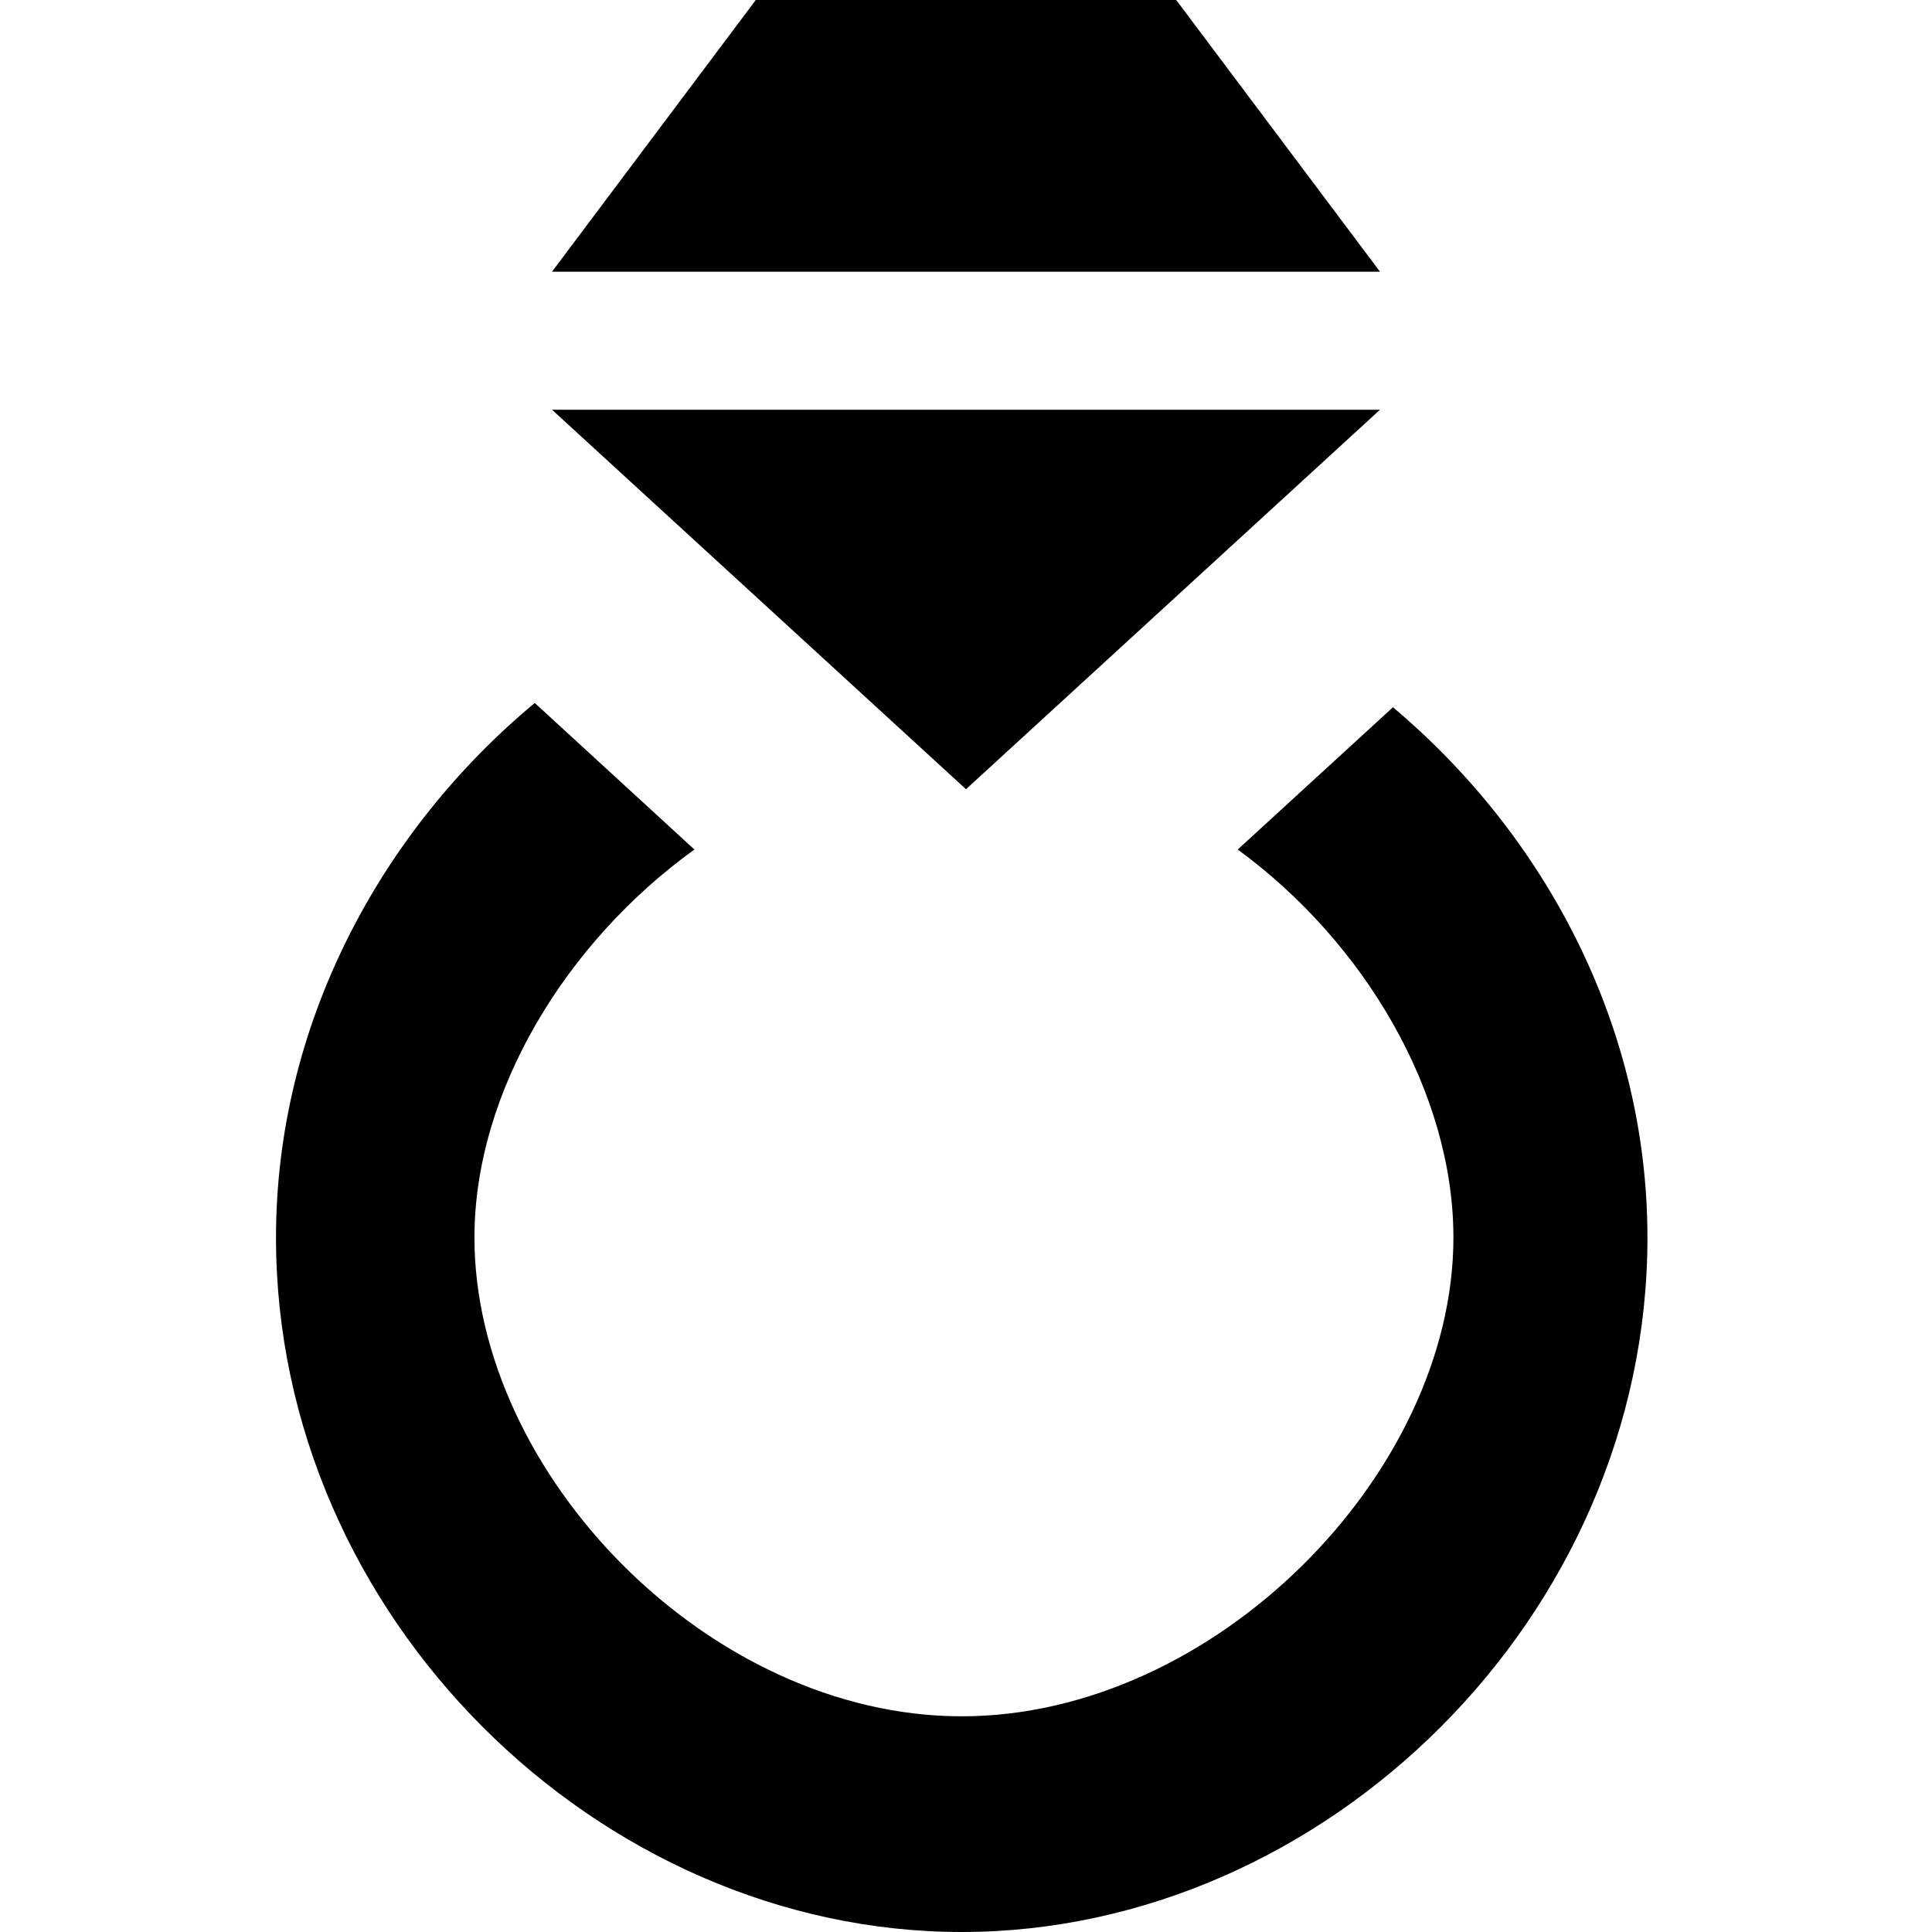
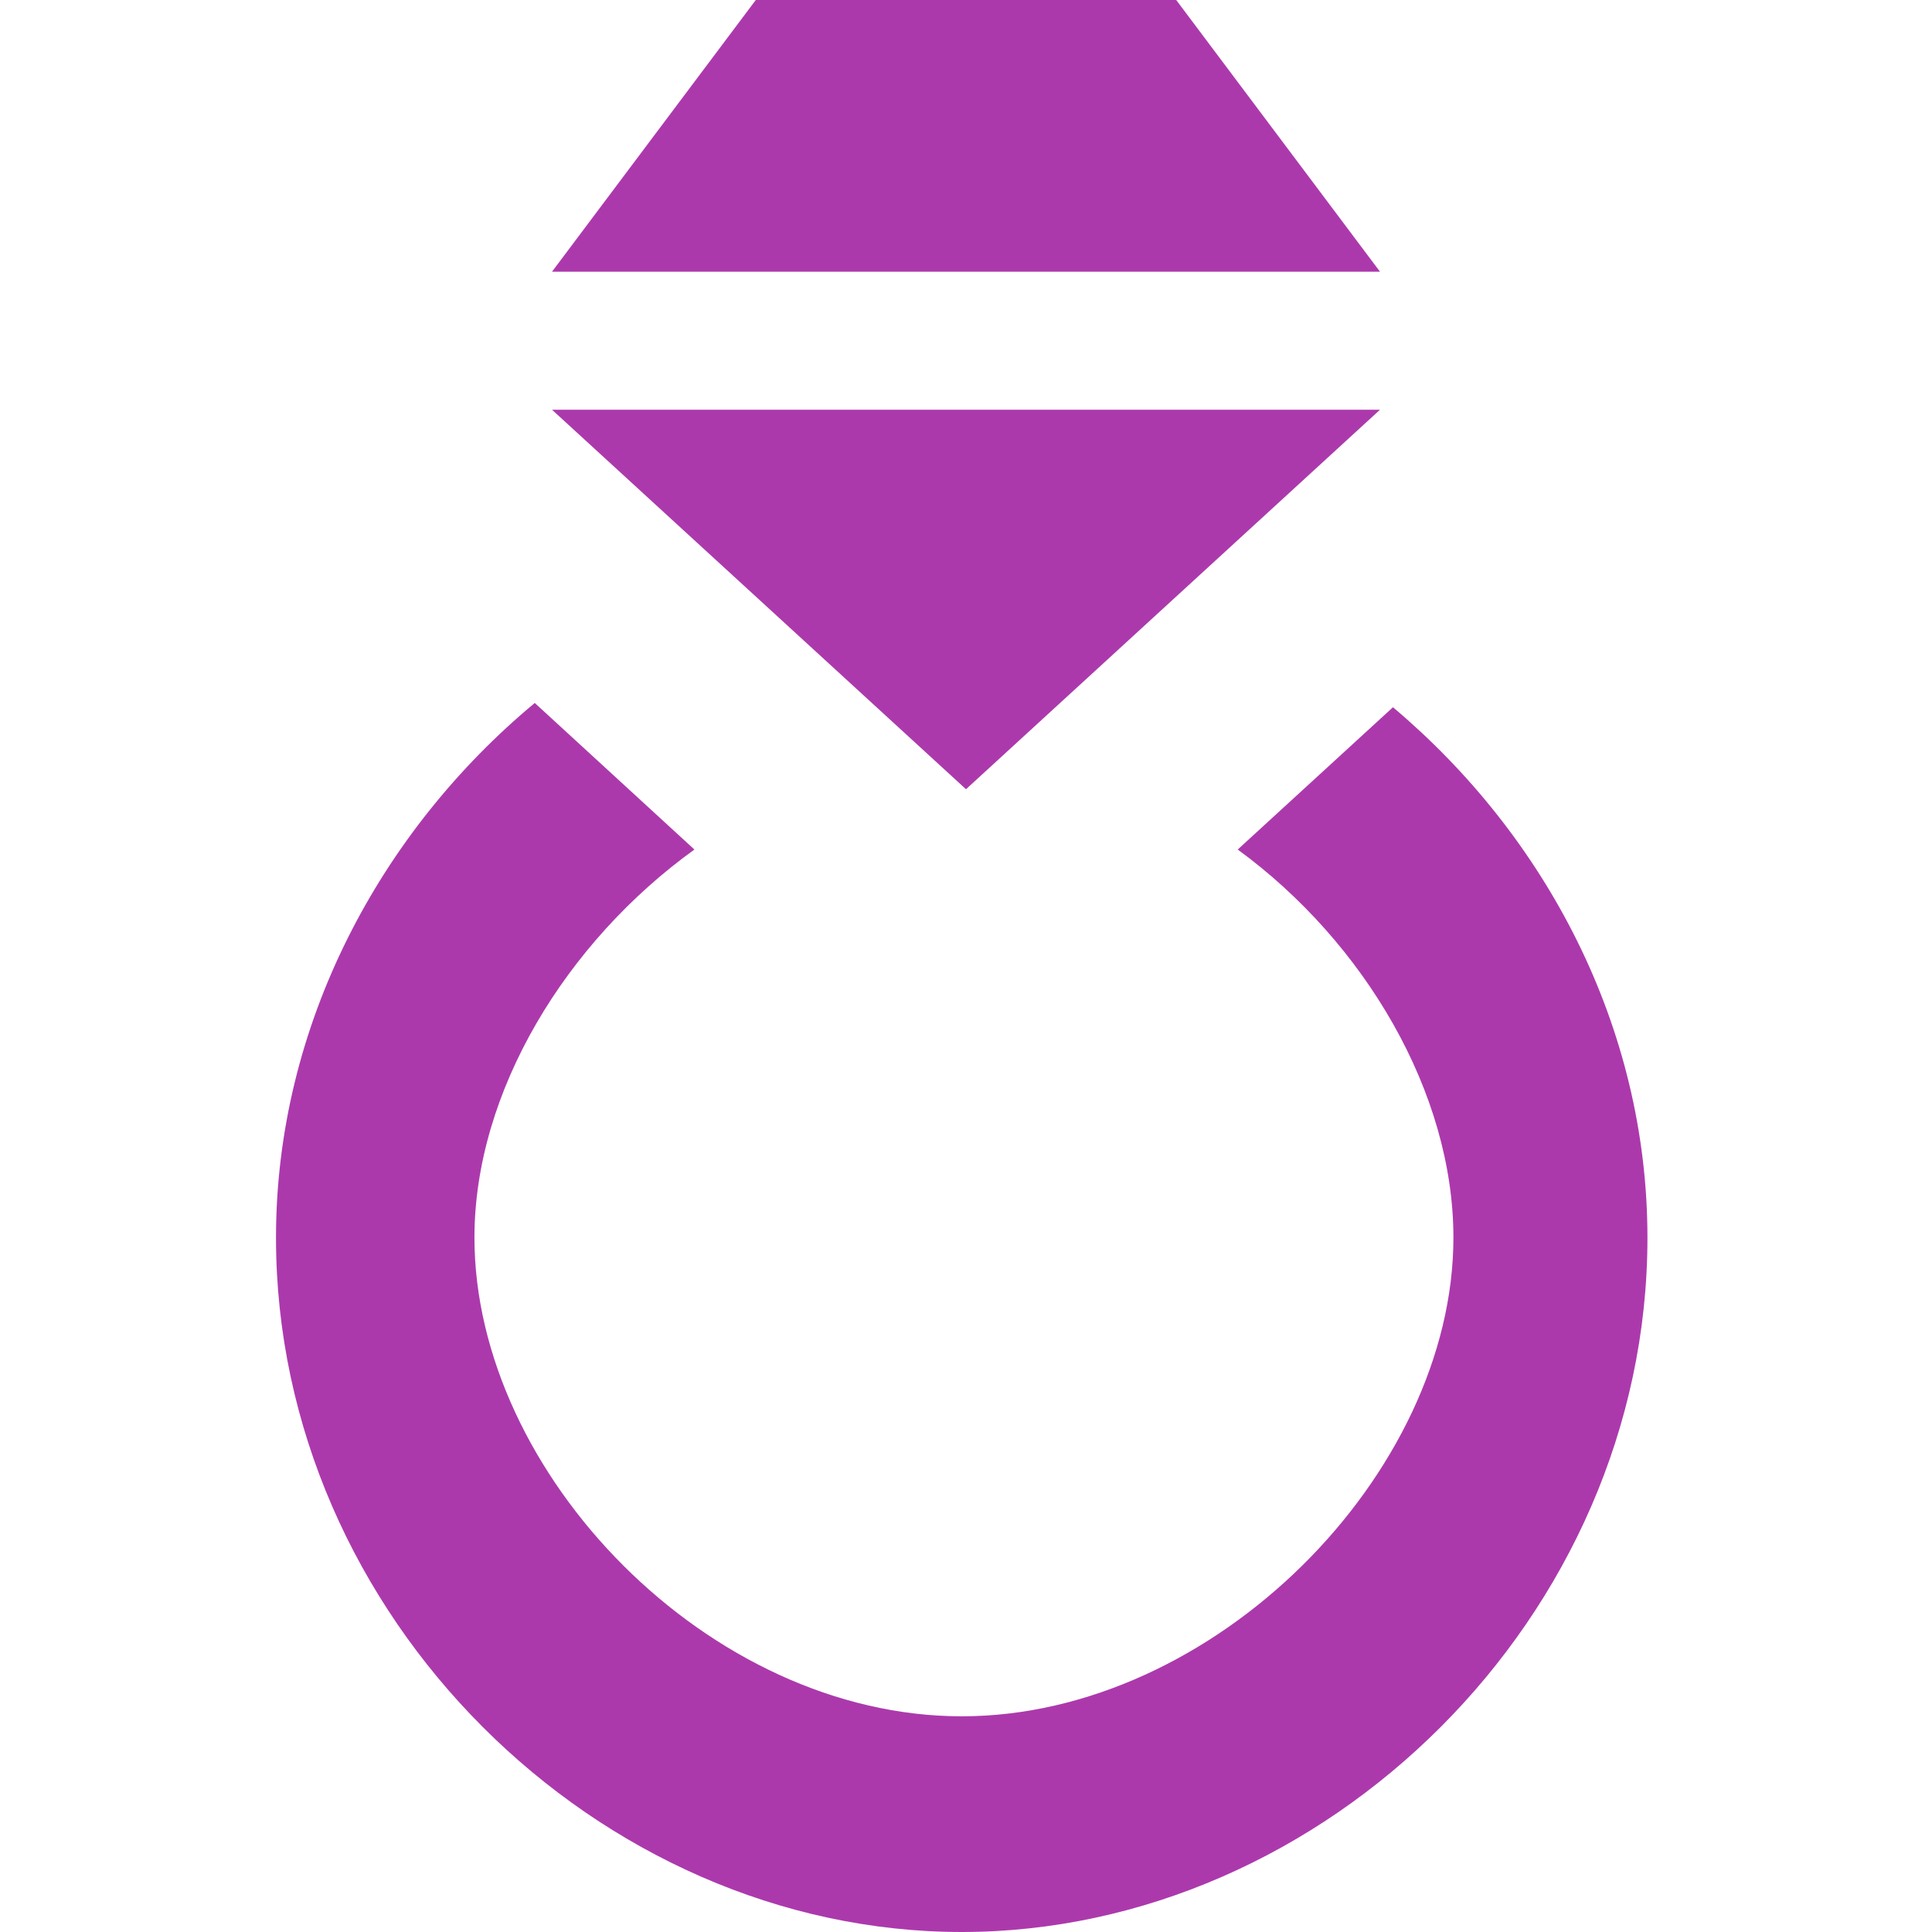
<svg xmlns="http://www.w3.org/2000/svg" version="1.1" width="14" height="14" viewBox="0 0 14 14" id="svg2">
  <defs id="defs6" />
  <rect width="14" height="14" x="0" y="0" id="canvas" style="fill:none;stroke:none;visibility:hidden" />
-   <path d="m 5.5,-0.031 -1.5,2 6,0 -1.5,-2 -3,0 z m -1.5,3 3,2.75 3,-2.75 -6,0 z m -0.125,2.125 C 2.759,6.022 2,7.423 2,8.969 2,11.717 4.34,14 6.969,14 9.598,14 11.938,11.717 11.938,8.969 11.938,7.435 11.196,6.053 10.094,5.125 L 8.969,6.156 c 0.921,0.673 1.563,1.764 1.563,2.812 0,1.711 -1.732,3.469 -3.563,3.469 -1.831,0 -3.531,-1.757 -3.531,-3.469 0,-1.056 0.663,-2.141 1.594,-2.812 L 3.875,5.094 z" id="jewellery" />
+   <path d="m 5.5,-0.031 -1.5,2 6,0 -1.5,-2 -3,0 z m -1.5,3 3,2.75 3,-2.75 -6,0 z m -0.125,2.125 C 2.759,6.022 2,7.423 2,8.969 2,11.717 4.34,14 6.969,14 9.598,14 11.938,11.717 11.938,8.969 11.938,7.435 11.196,6.053 10.094,5.125 L 8.969,6.156 c 0.921,0.673 1.563,1.764 1.563,2.812 0,1.711 -1.732,3.469 -3.563,3.469 -1.831,0 -3.531,-1.757 -3.531,-3.469 0,-1.056 0.663,-2.141 1.594,-2.812 L 3.875,5.094 z" style="fill:#ac39ac;stroke:none;" id="jewellery" />
</svg>
